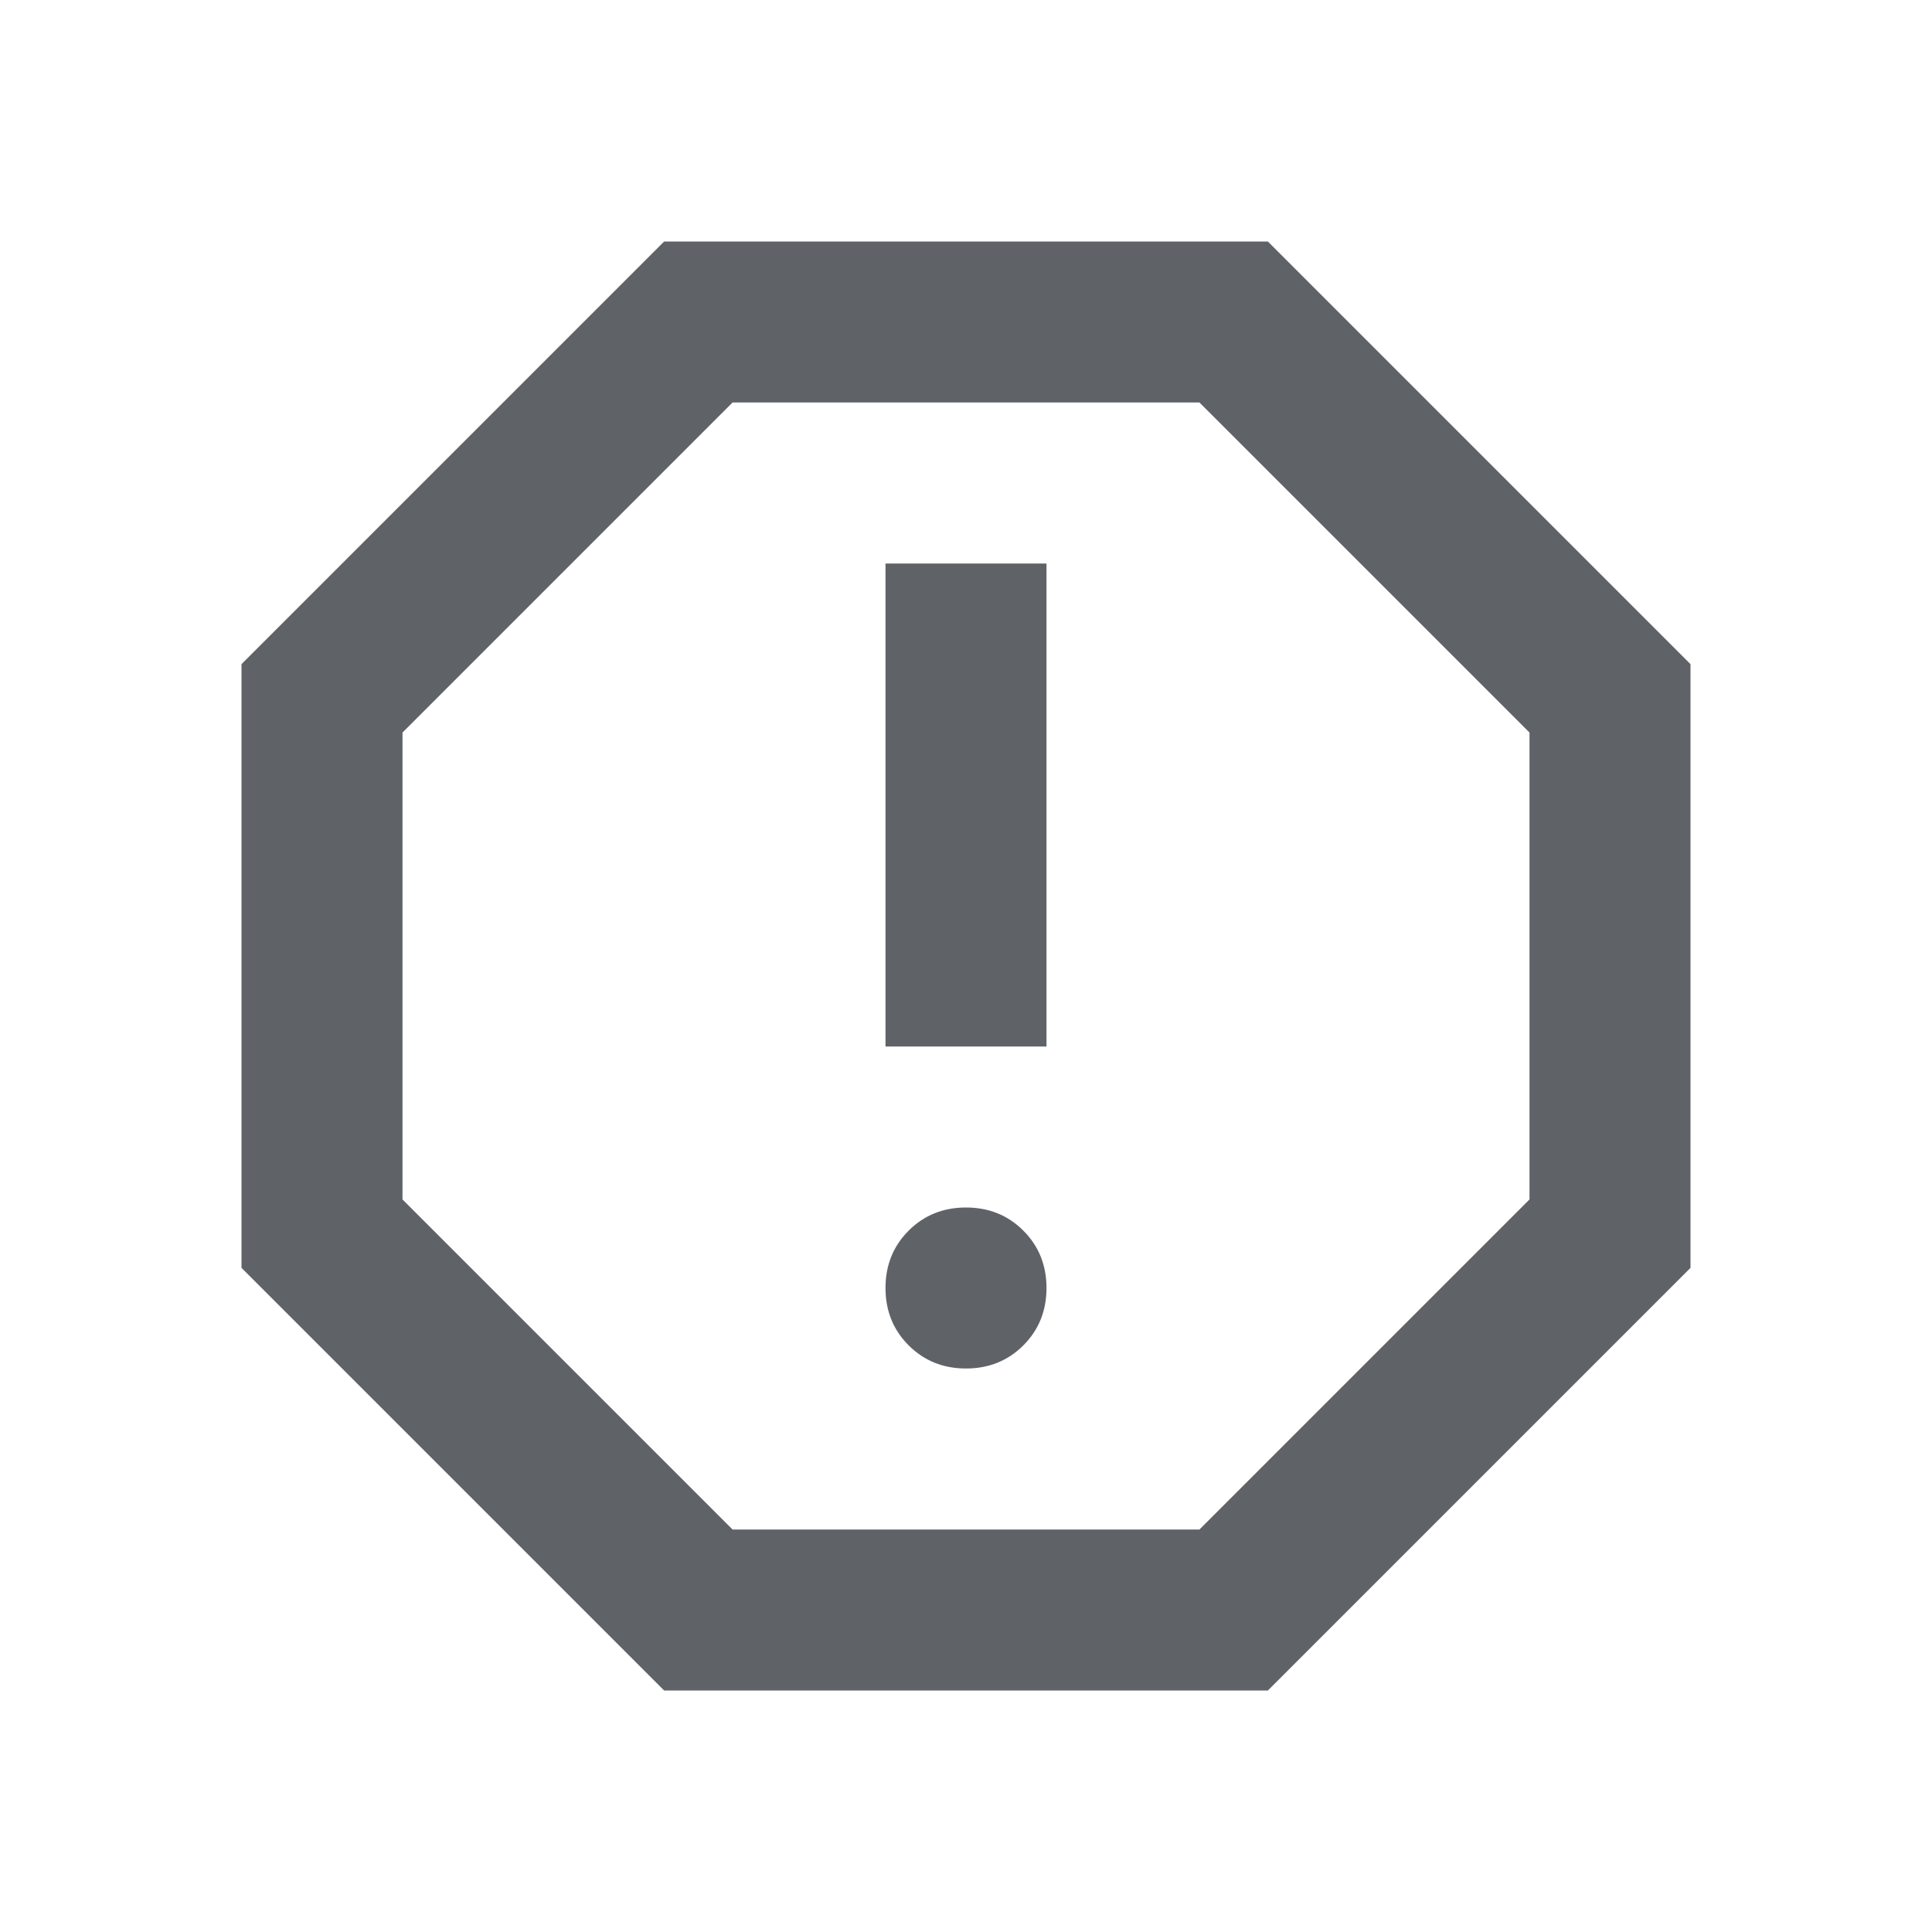
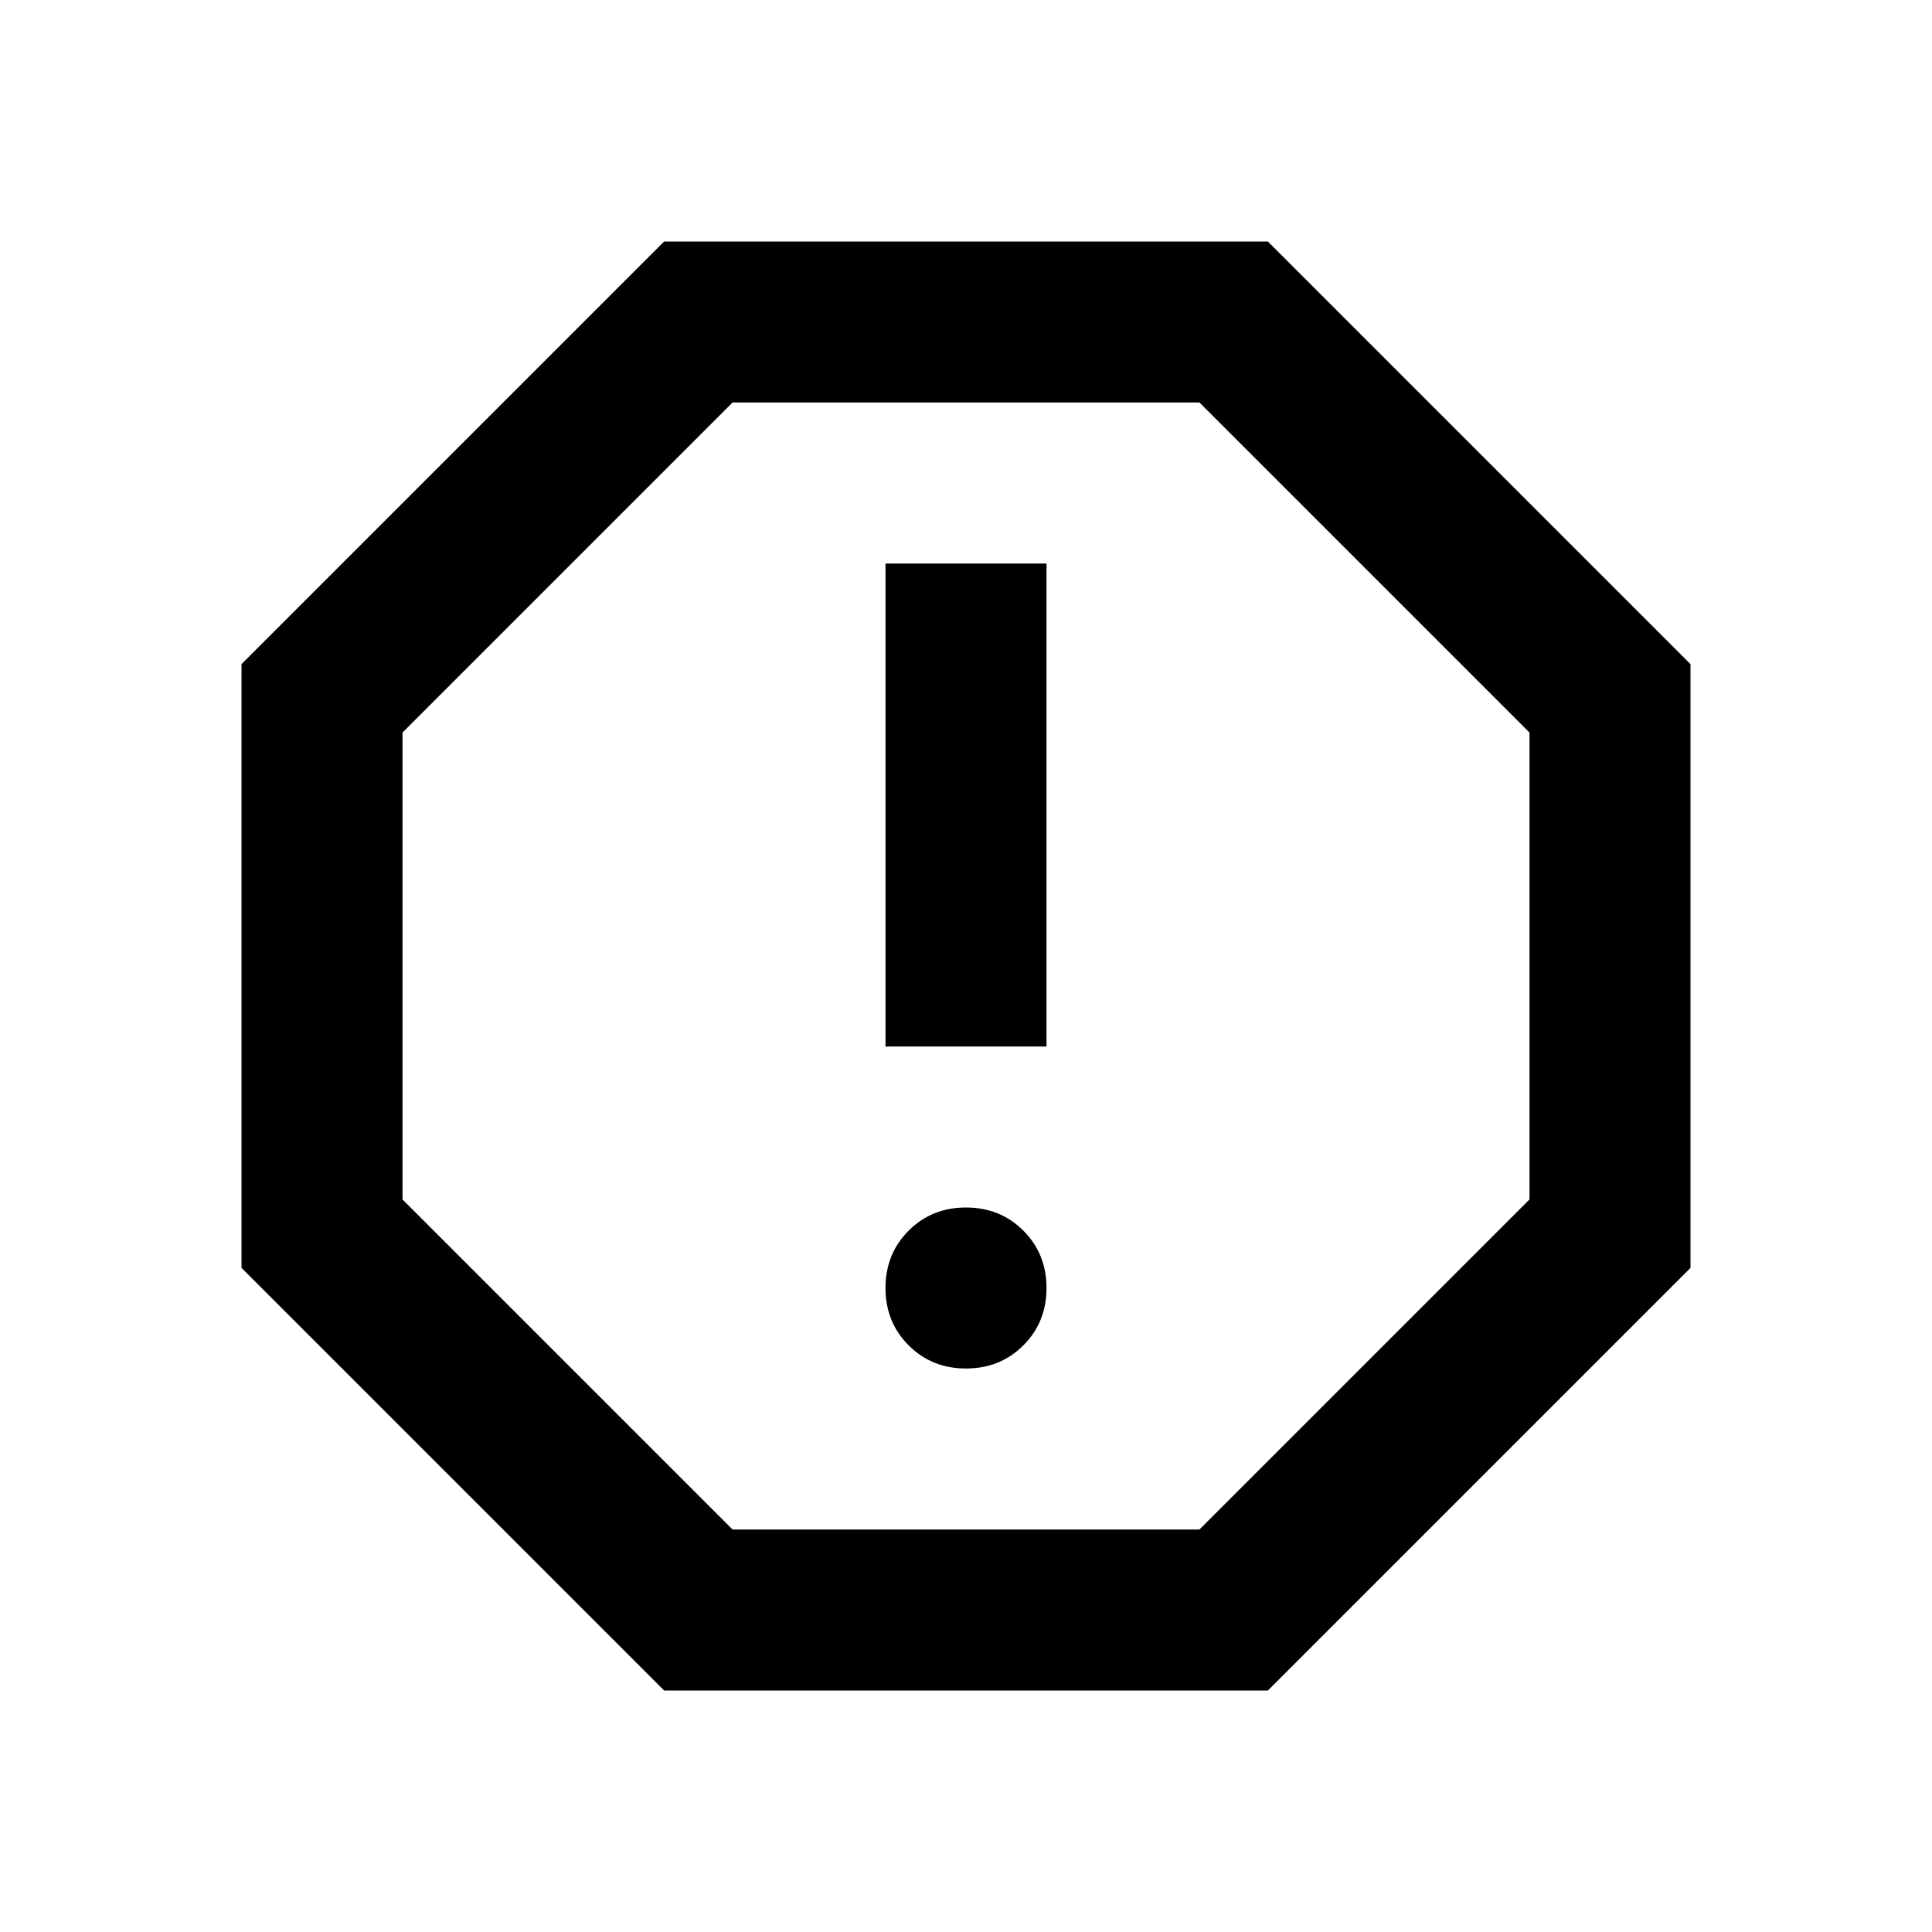
- <svg xmlns="http://www.w3.org/2000/svg" height="24px" viewBox="0 -960 960 960" width="24px" fill="#5f6368">
+ <svg xmlns="http://www.w3.org/2000/svg" height="24" viewBox="0 -960 960 960" width="24">
  <path d="M480-280q17 0 28.5-11.5T520-320q0-17-11.5-28.5T480-360q-17 0-28.5 11.5T440-320q0 17 11.5 28.5T480-280Zm-40-160h80v-240h-80v240ZM330-120 120-330v-300l210-210h300l210 210v300L630-120H330Zm34-80h232l164-164v-232L596-760H364L200-596v232l164 164Zm116-280Z" />
</svg>
